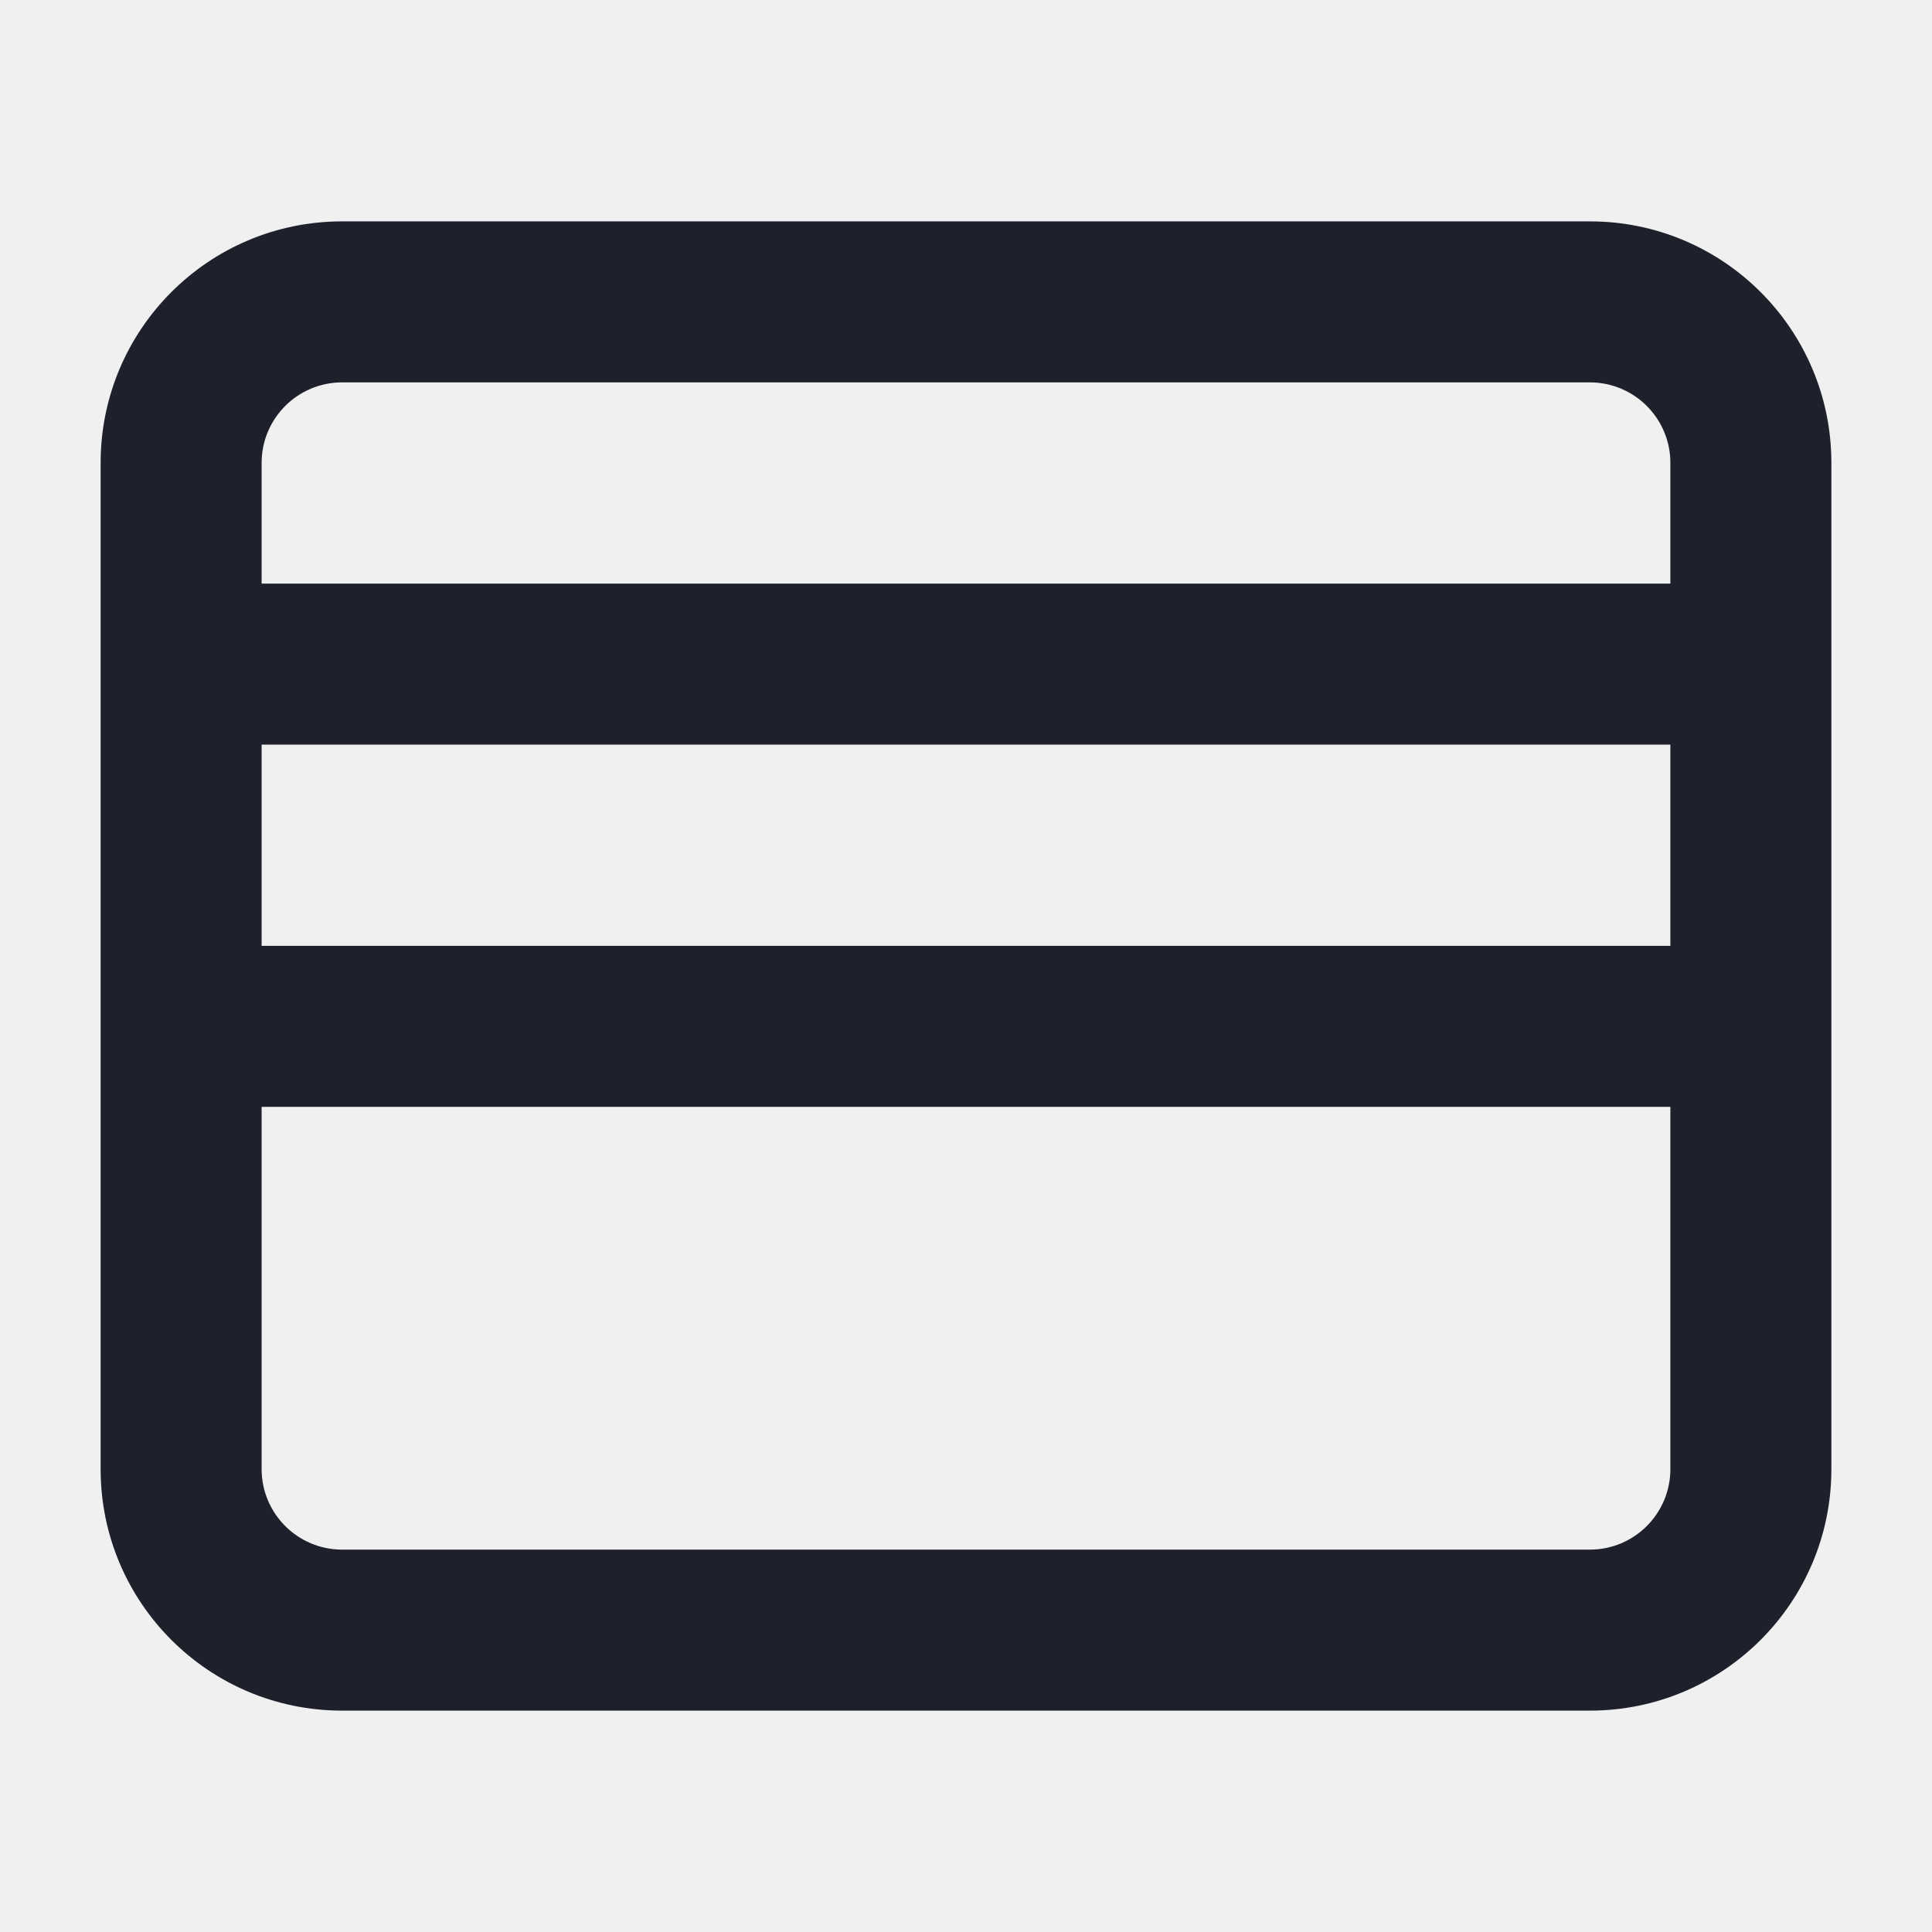
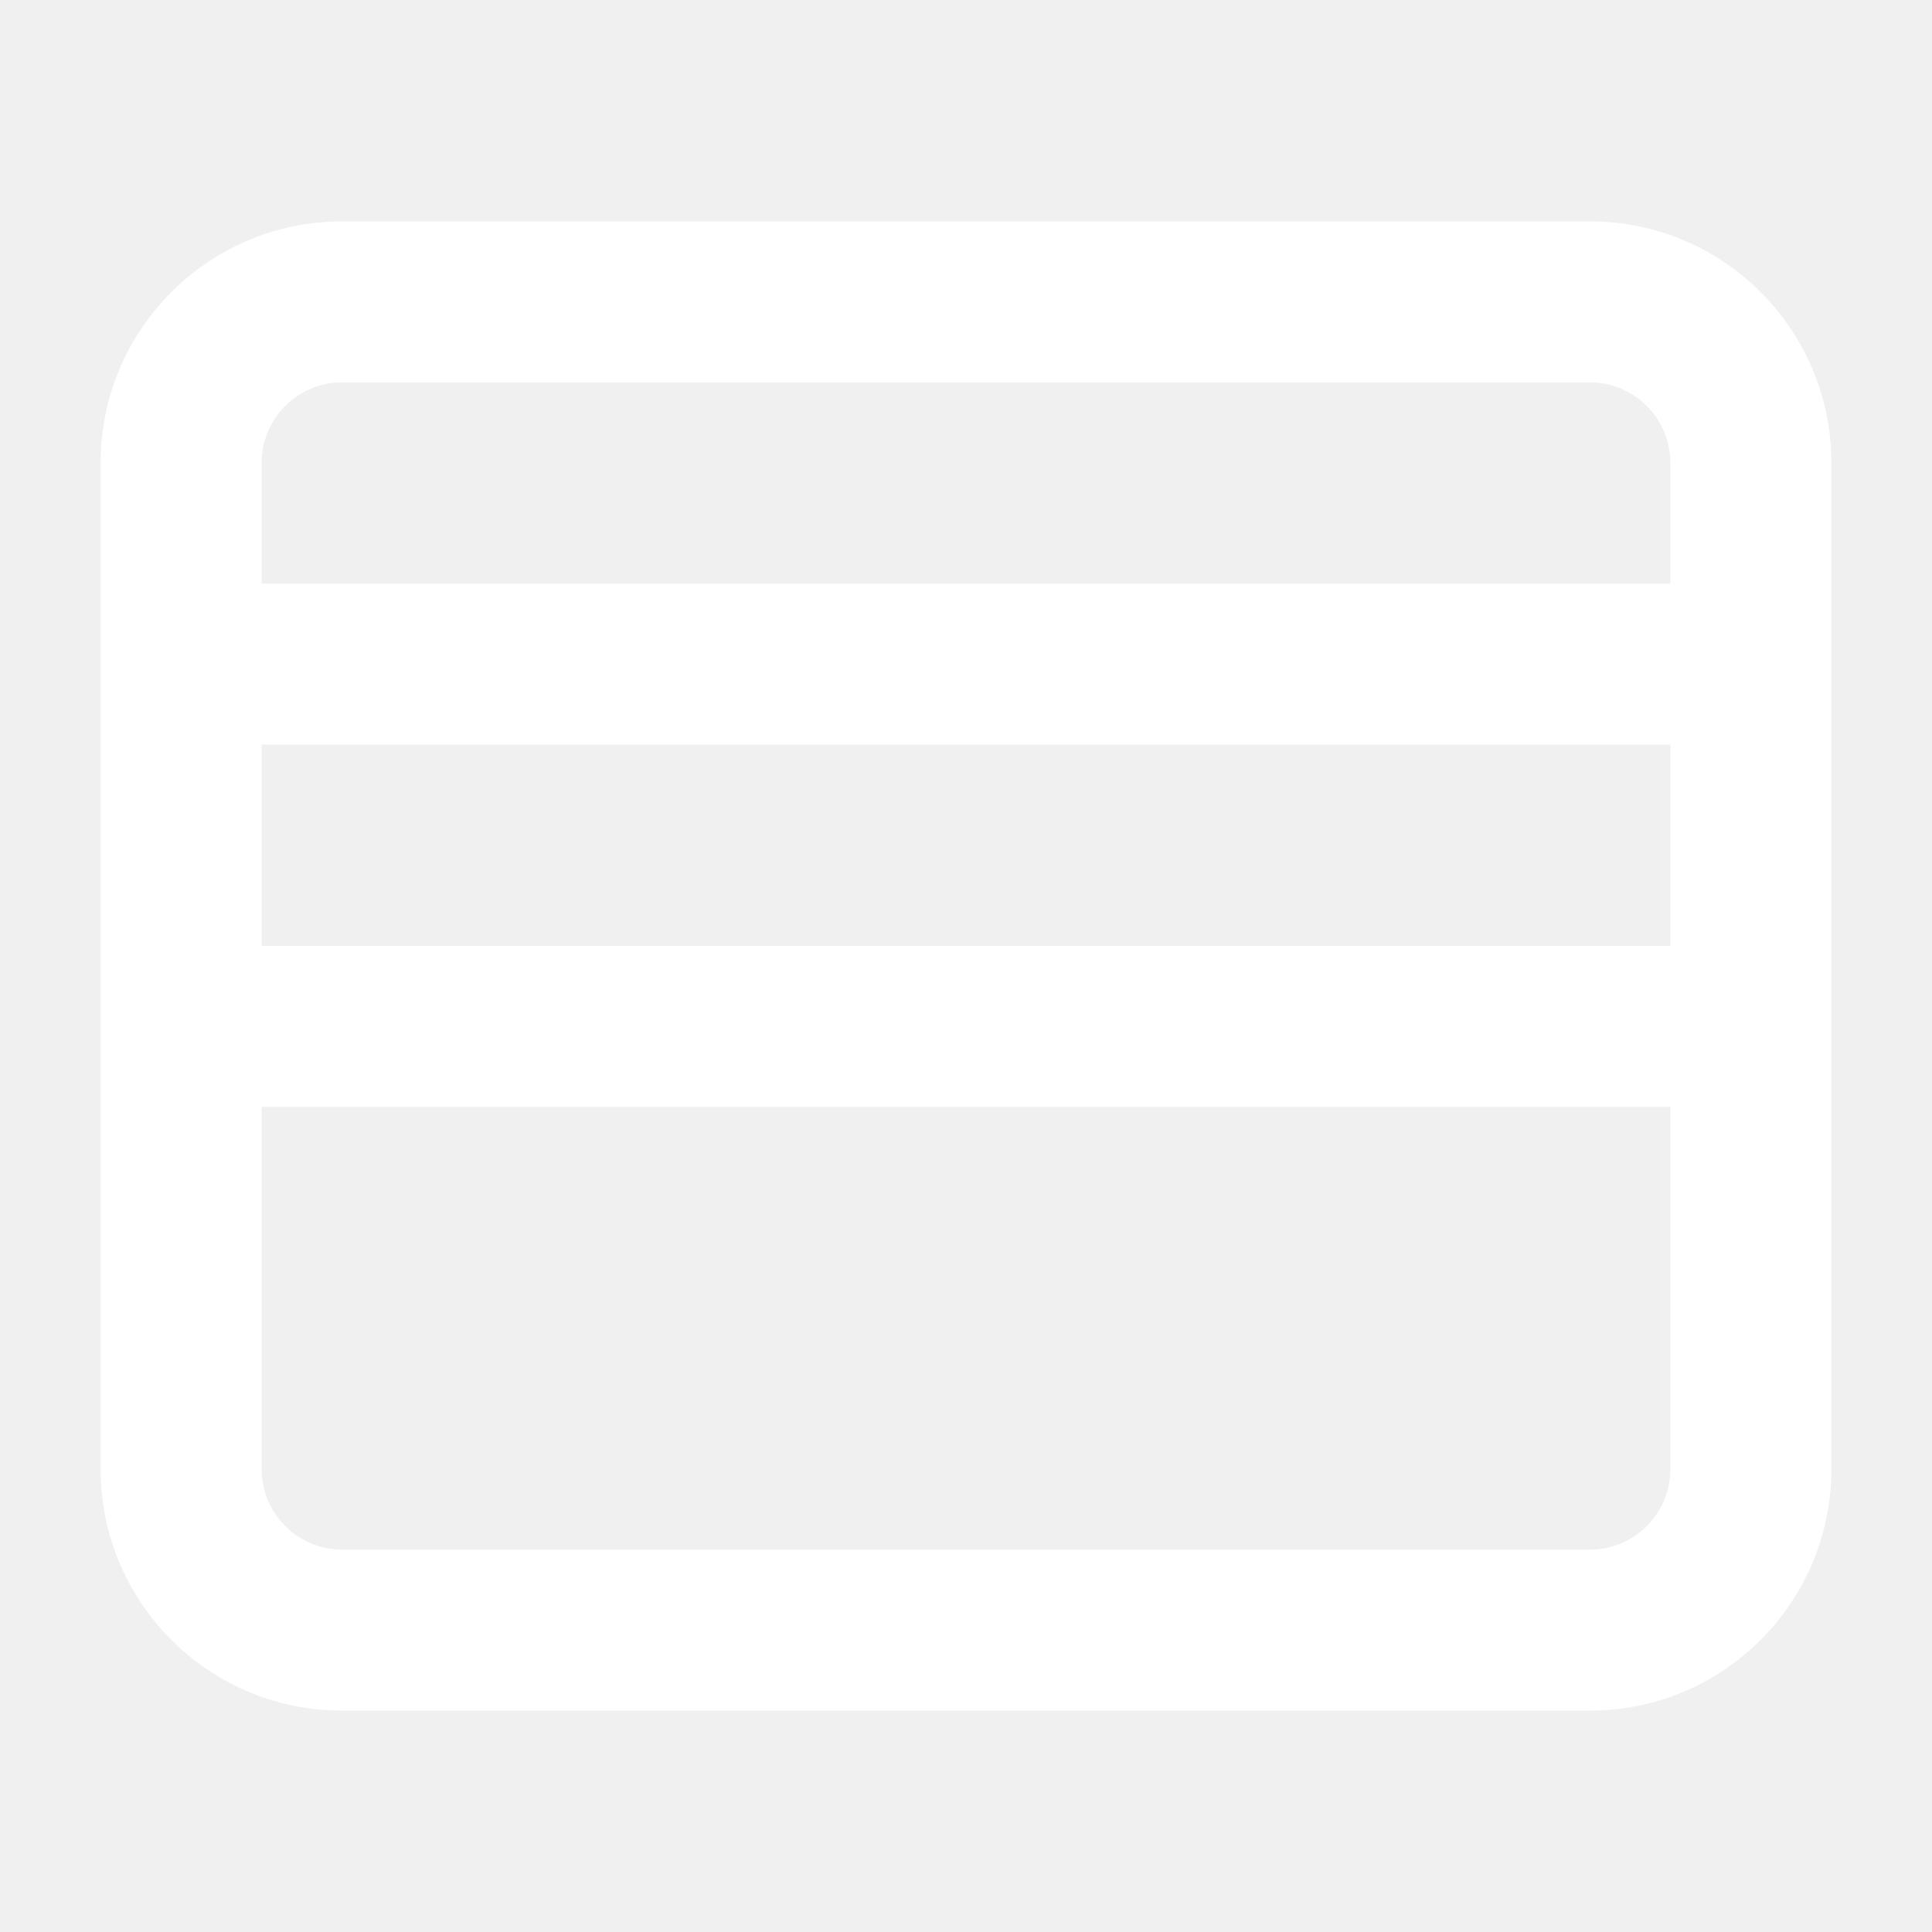
<svg xmlns="http://www.w3.org/2000/svg" width="24" height="24" viewBox="0 0 24 24" fill="none">
-   <path fill-rule="evenodd" clip-rule="evenodd" d="M4.25 4.75C3.698 4.75 3.25 5.198 3.25 5.75L3.25 7.25H20.75V5.75C20.75 5.198 20.302 4.75 19.75 4.75L4.25 4.75ZM20.75 9.25H3.25V11.75H20.75V9.25ZM20.75 13.75H3.25L3.25 18.25C3.25 18.802 3.698 19.25 4.25 19.25L19.75 19.25C20.302 19.25 20.75 18.802 20.75 18.25V13.75ZM1.25 5.75C1.25 4.093 2.593 2.75 4.25 2.75L19.75 2.75C21.407 2.75 22.75 4.093 22.75 5.75V18.25C22.75 19.907 21.407 21.25 19.75 21.25L4.25 21.25C2.593 21.25 1.25 19.907 1.25 18.25L1.25 5.75Z" fill="#1E212C" />
+   <path fill-rule="evenodd" clip-rule="evenodd" d="M4.25 4.75C3.698 4.75 3.25 5.198 3.25 5.75L3.25 7.25H20.75V5.75C20.75 5.198 20.302 4.75 19.75 4.75L4.25 4.75ZM20.75 9.25H3.25V11.75H20.75V9.25ZM20.75 13.75H3.25L3.25 18.25C3.25 18.802 3.698 19.25 4.25 19.25L19.75 19.25C20.302 19.25 20.75 18.802 20.75 18.25V13.75ZM1.25 5.75C1.25 4.093 2.593 2.75 4.25 2.75L19.75 2.75C21.407 2.75 22.75 4.093 22.75 5.75V18.25C22.75 19.907 21.407 21.25 19.75 21.25L4.25 21.25C2.593 21.25 1.25 19.907 1.25 18.25L1.25 5.75Z" fill="white" />
</svg>
